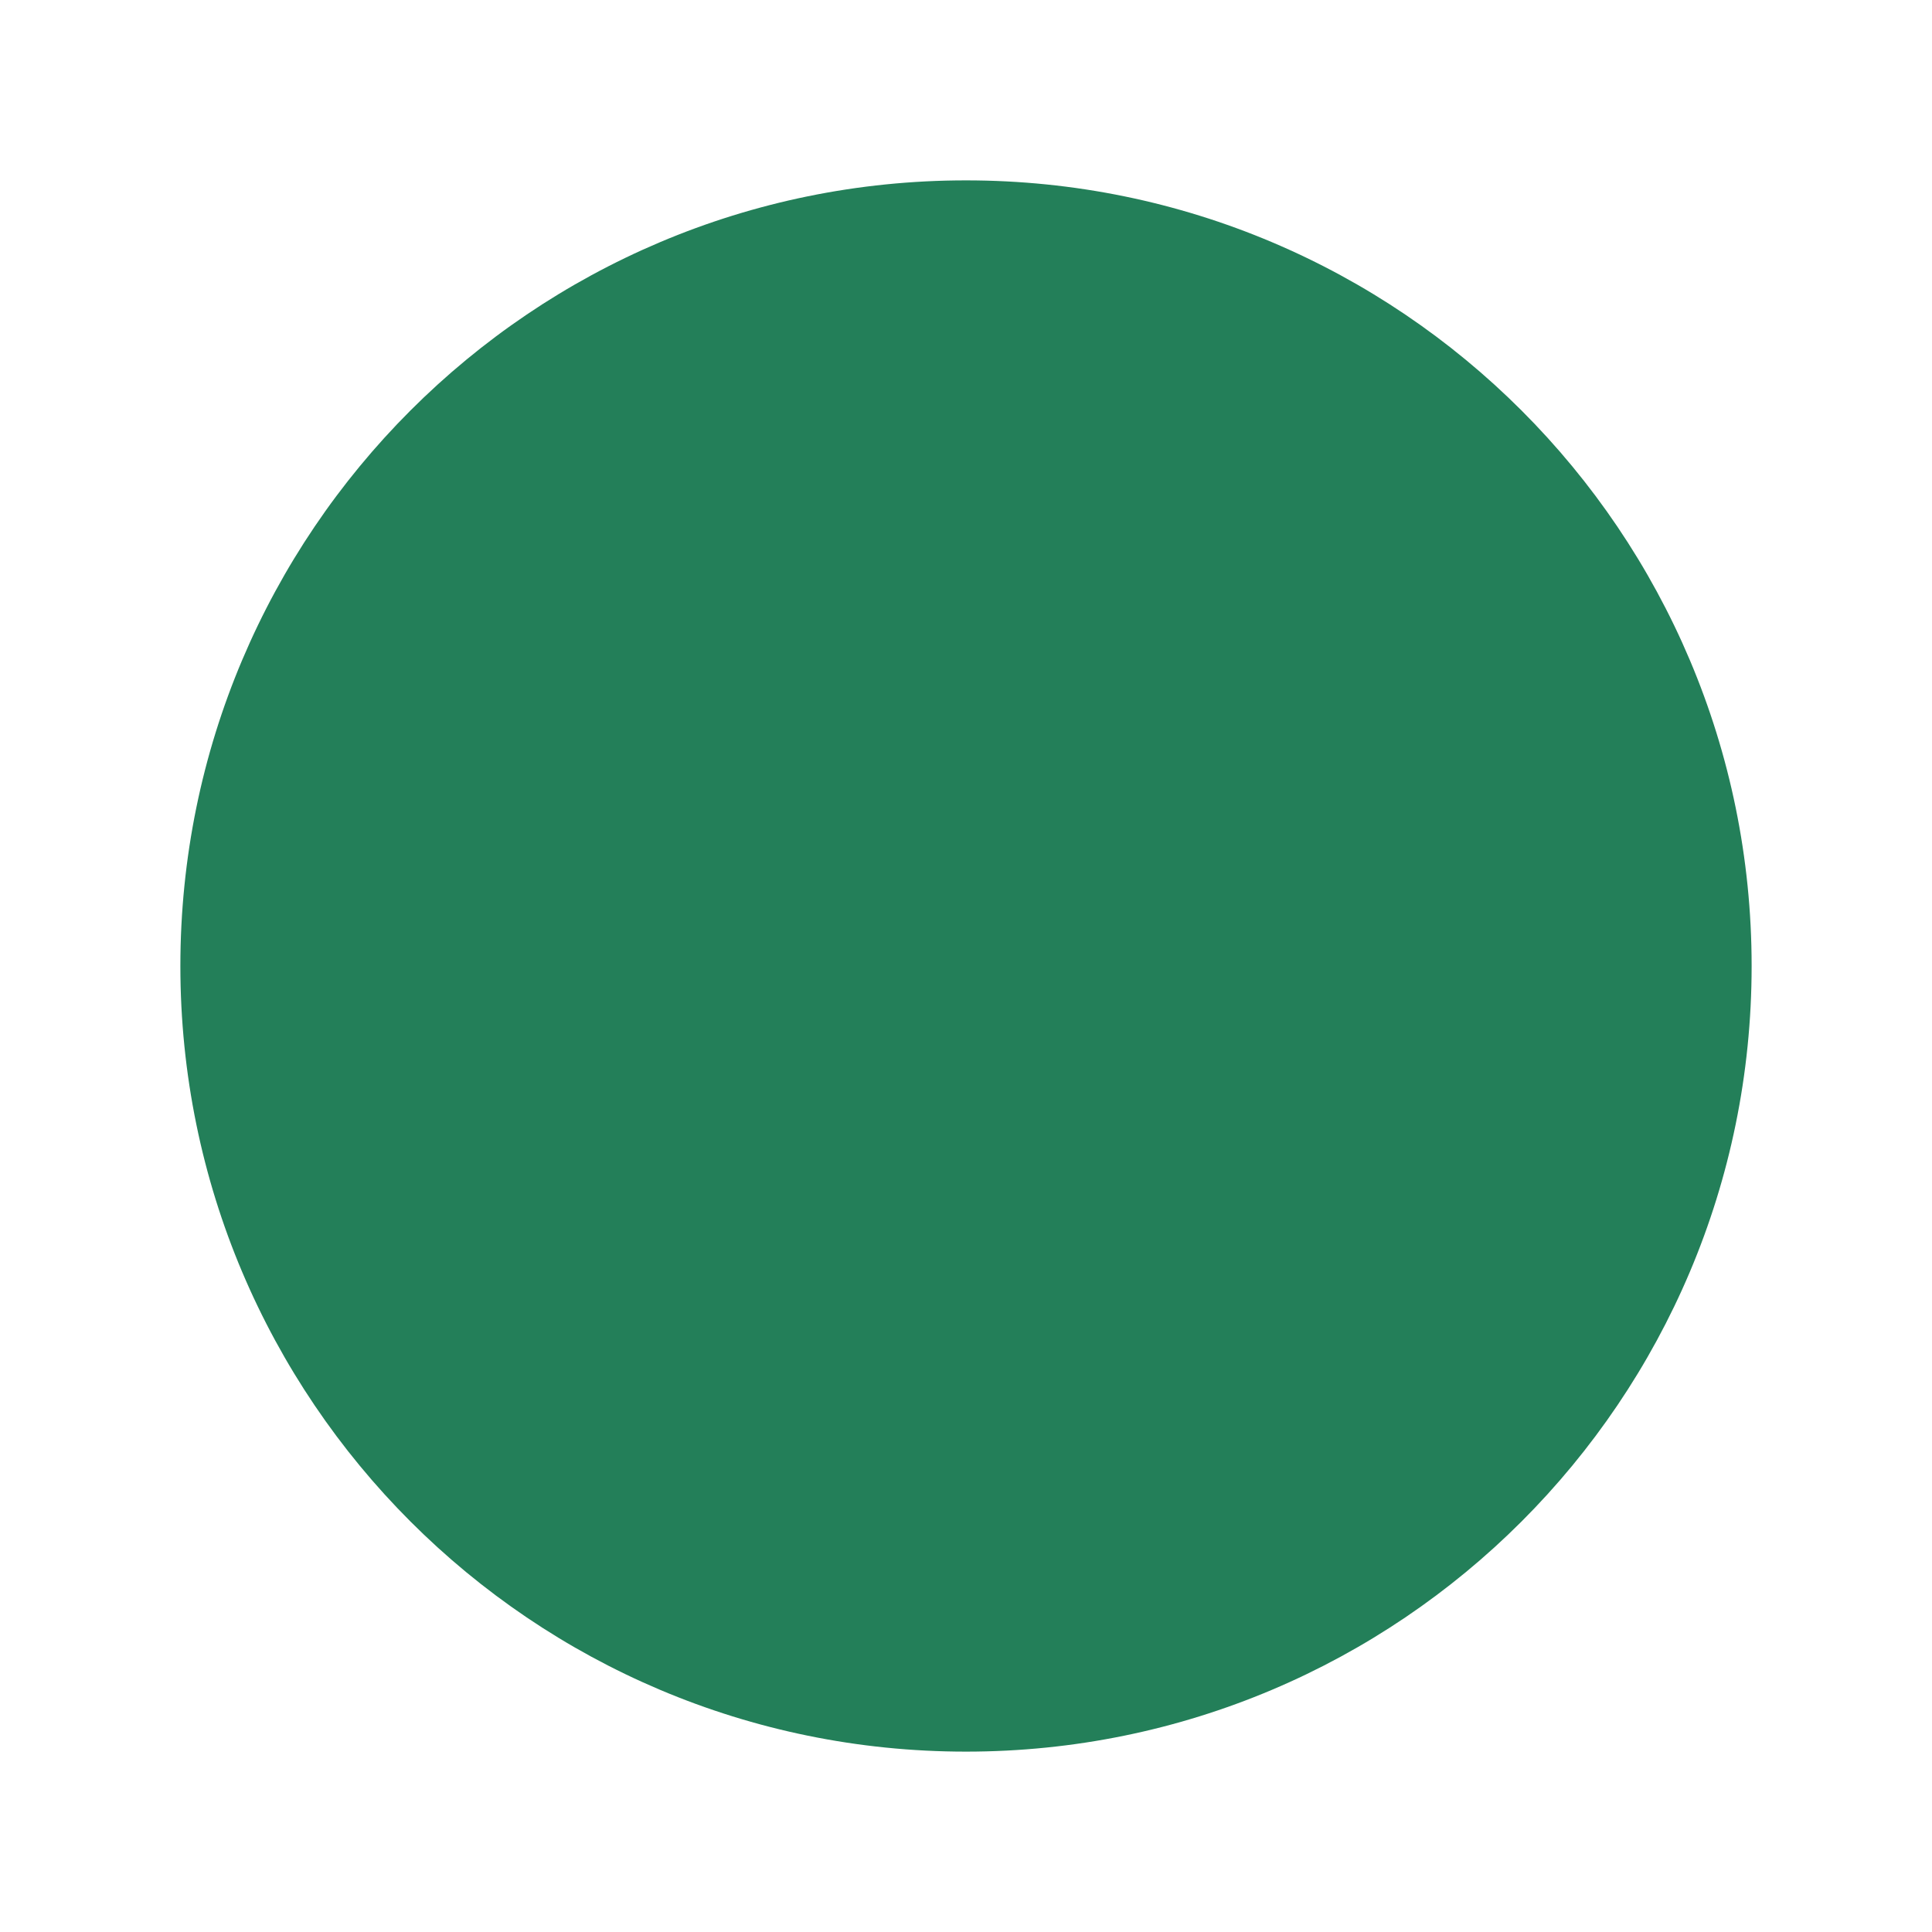
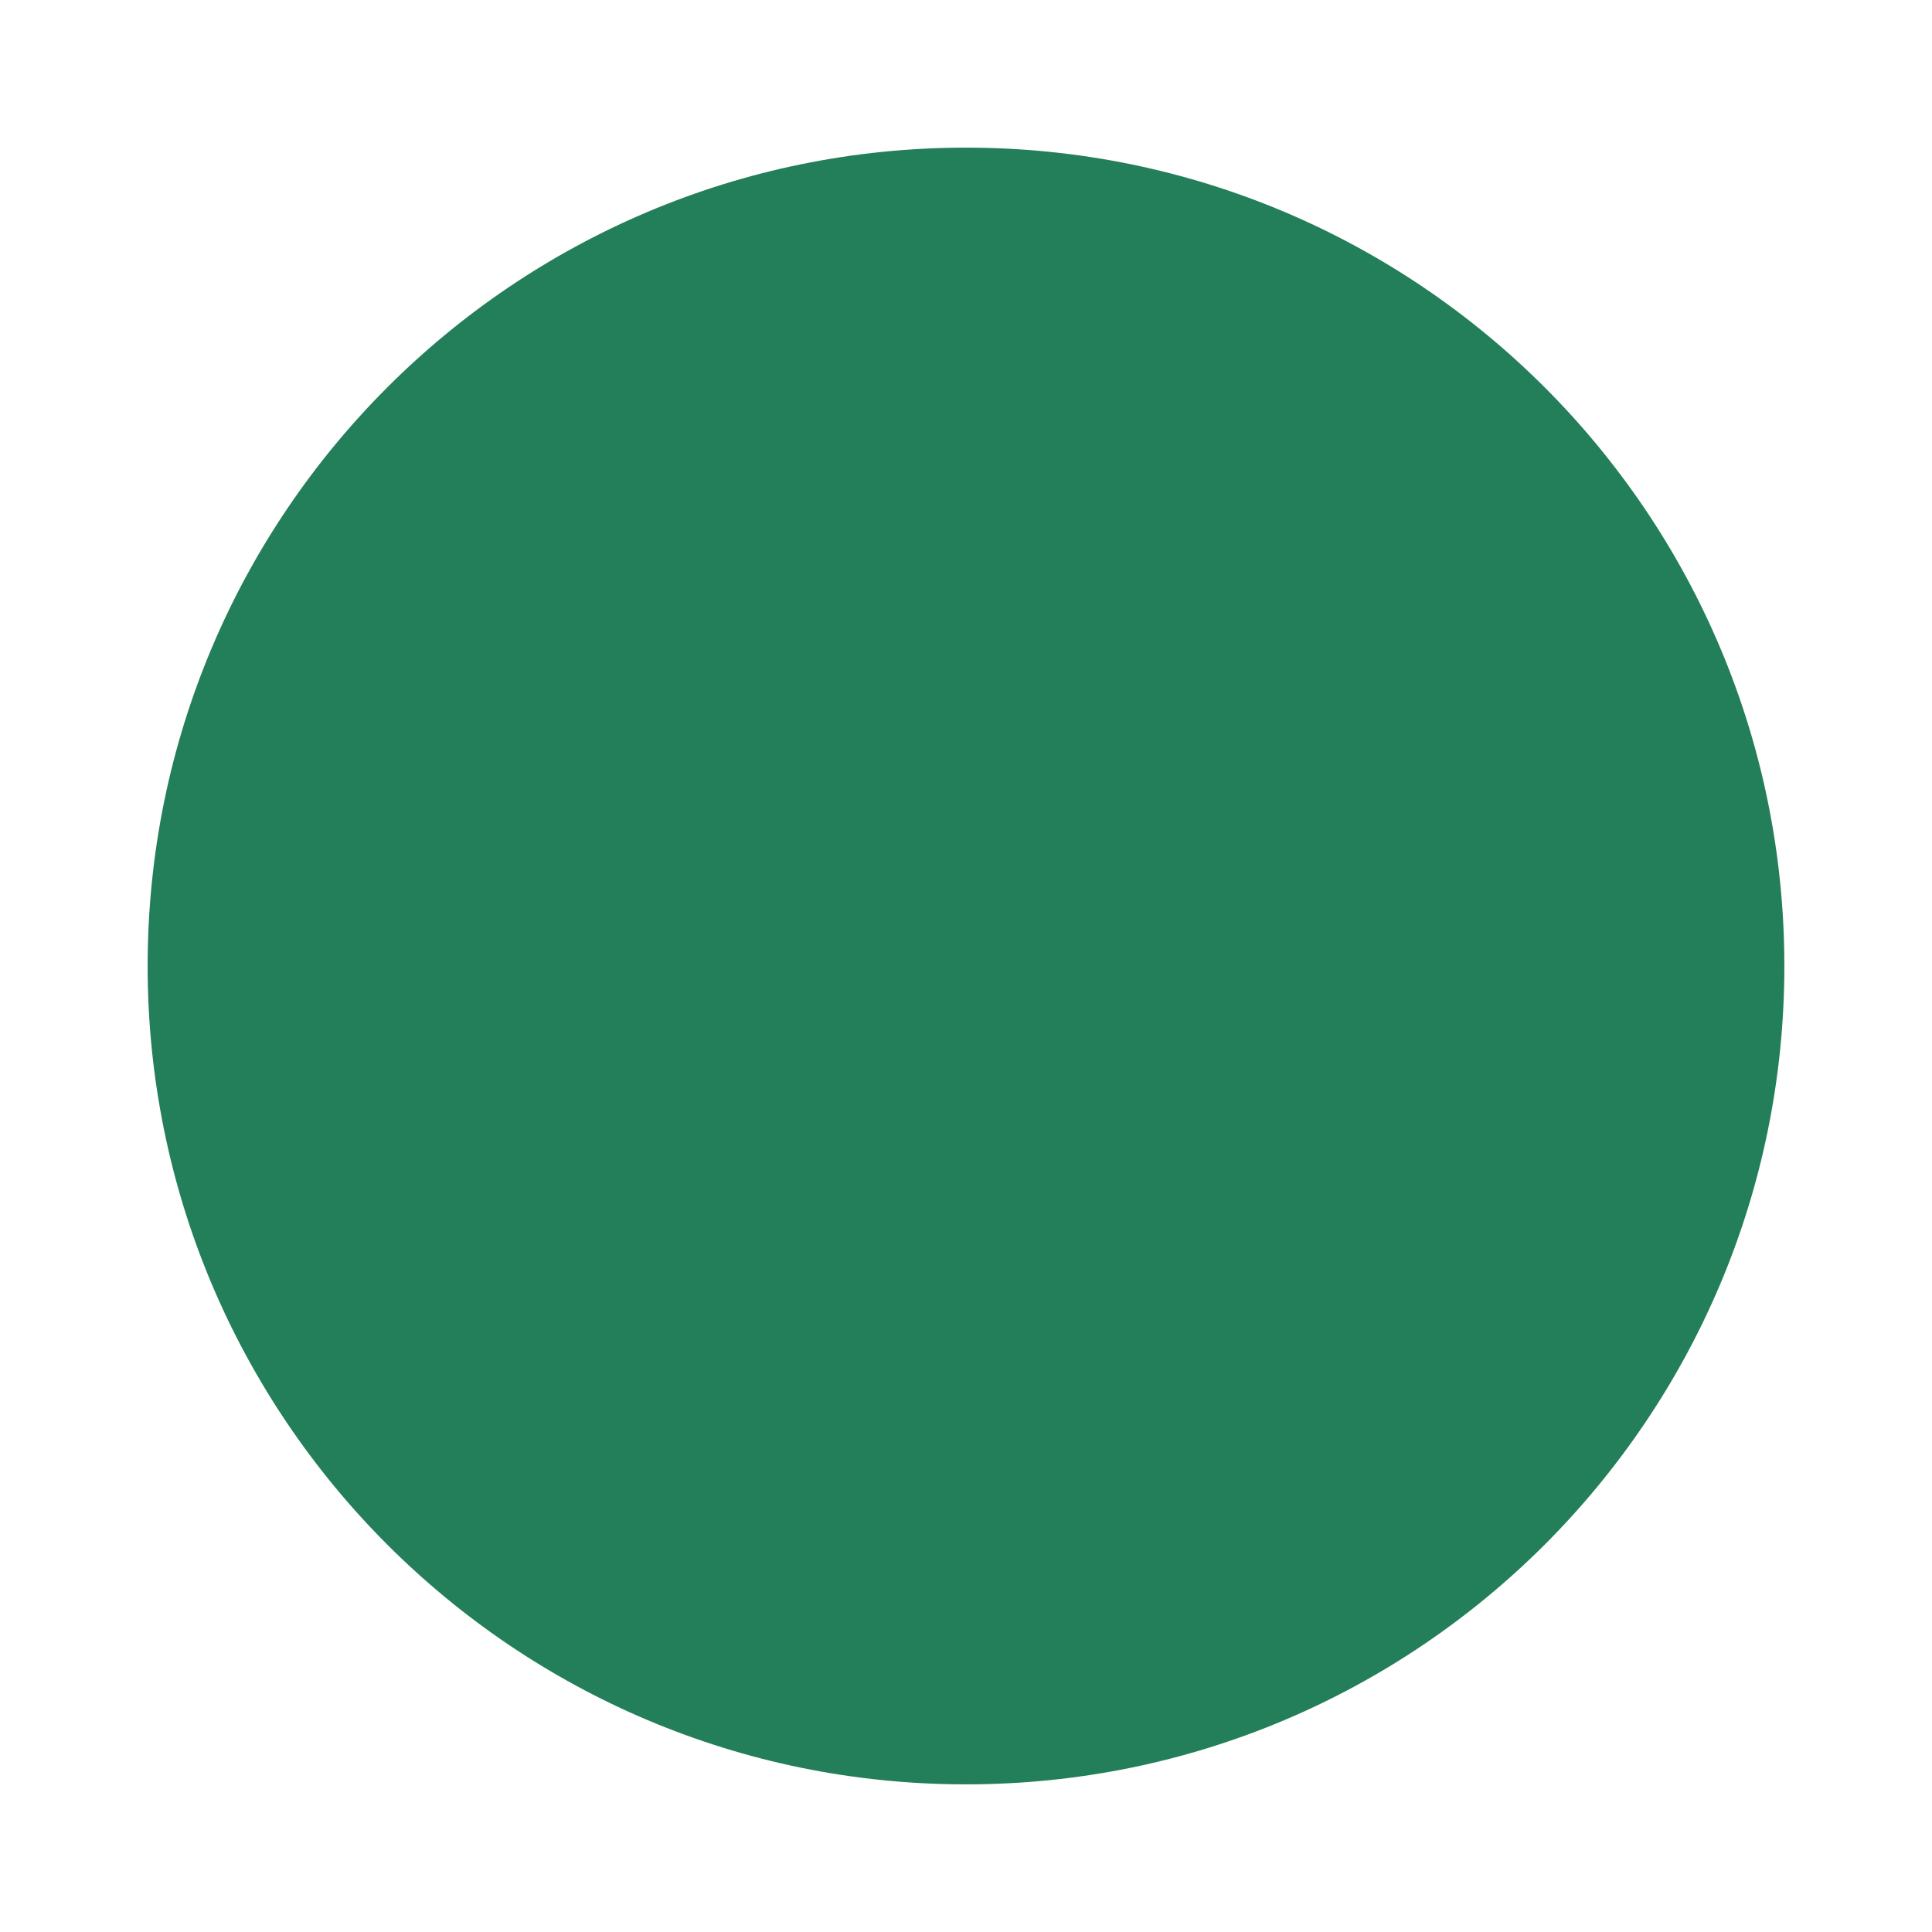
<svg xmlns="http://www.w3.org/2000/svg" viewBox="0 0 1024 1024">
-   <g transform="translate(512 512) scale(1.2) translate(-512 -512)">
+   <g transform="translate(512 512) scale(1.25) translate(-512 -512)">
    <circle cx="512" cy="512" r="347" fill="#237f59" />
  </g>
</svg>
